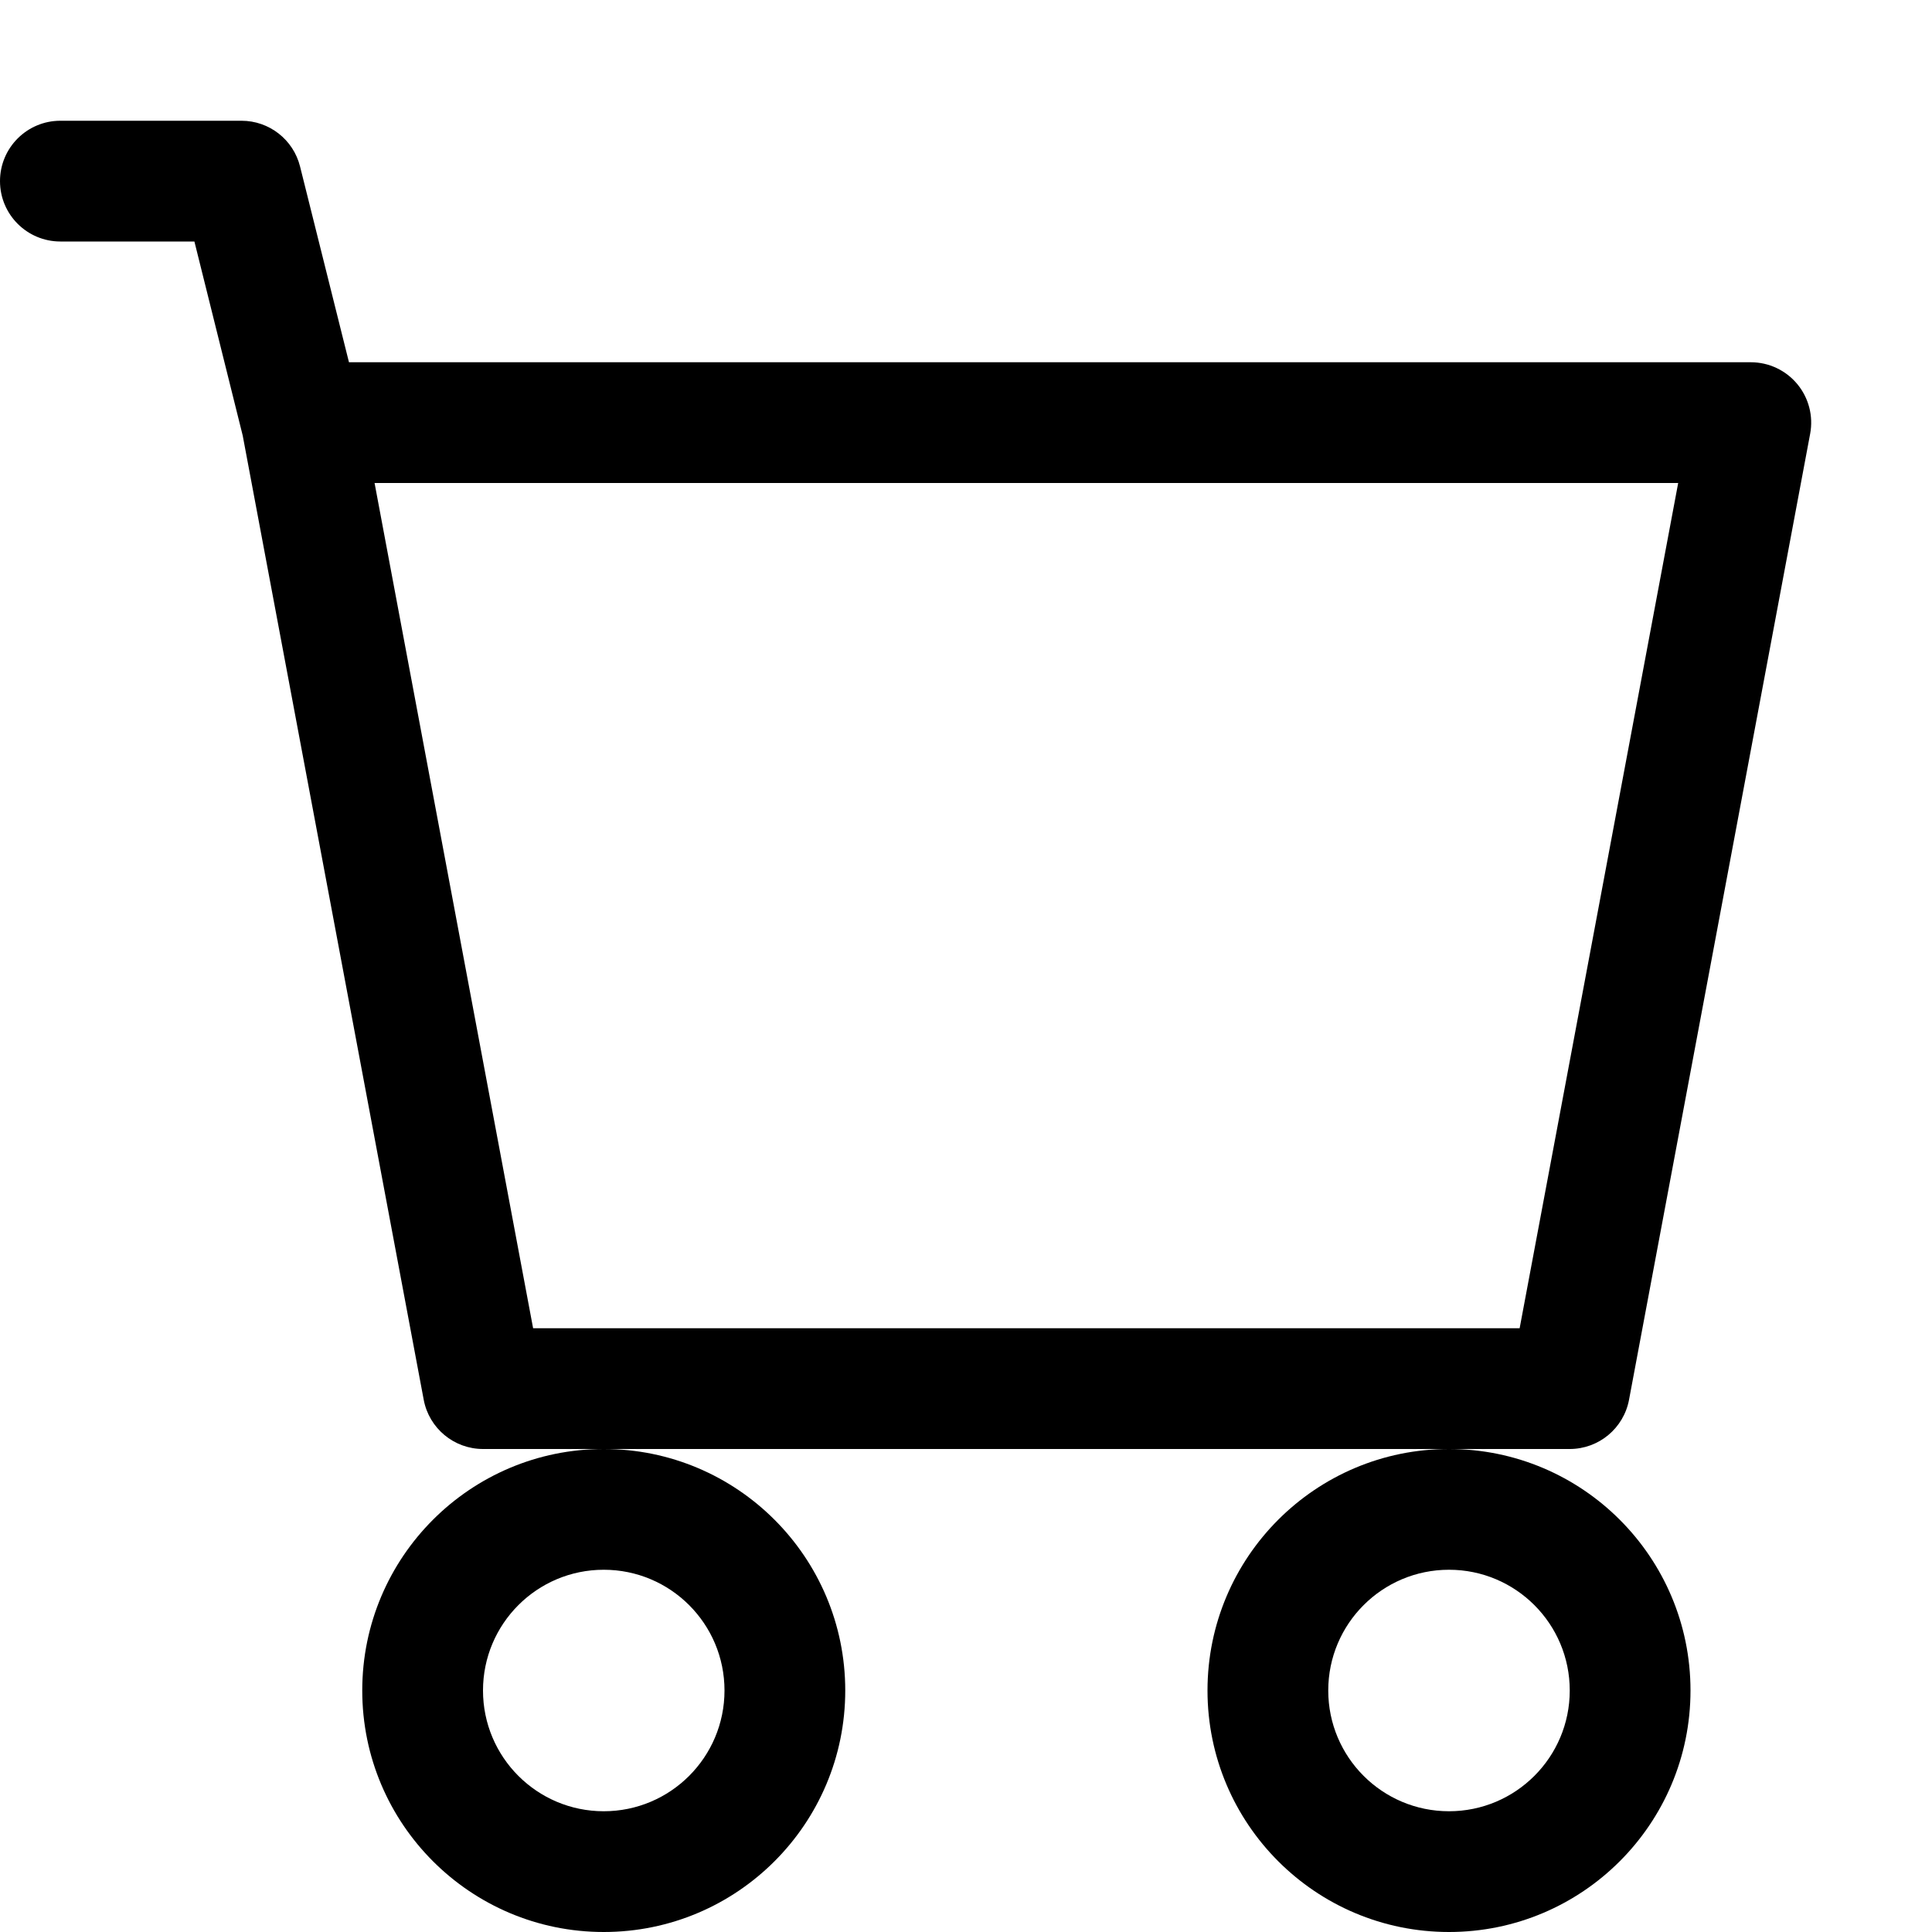
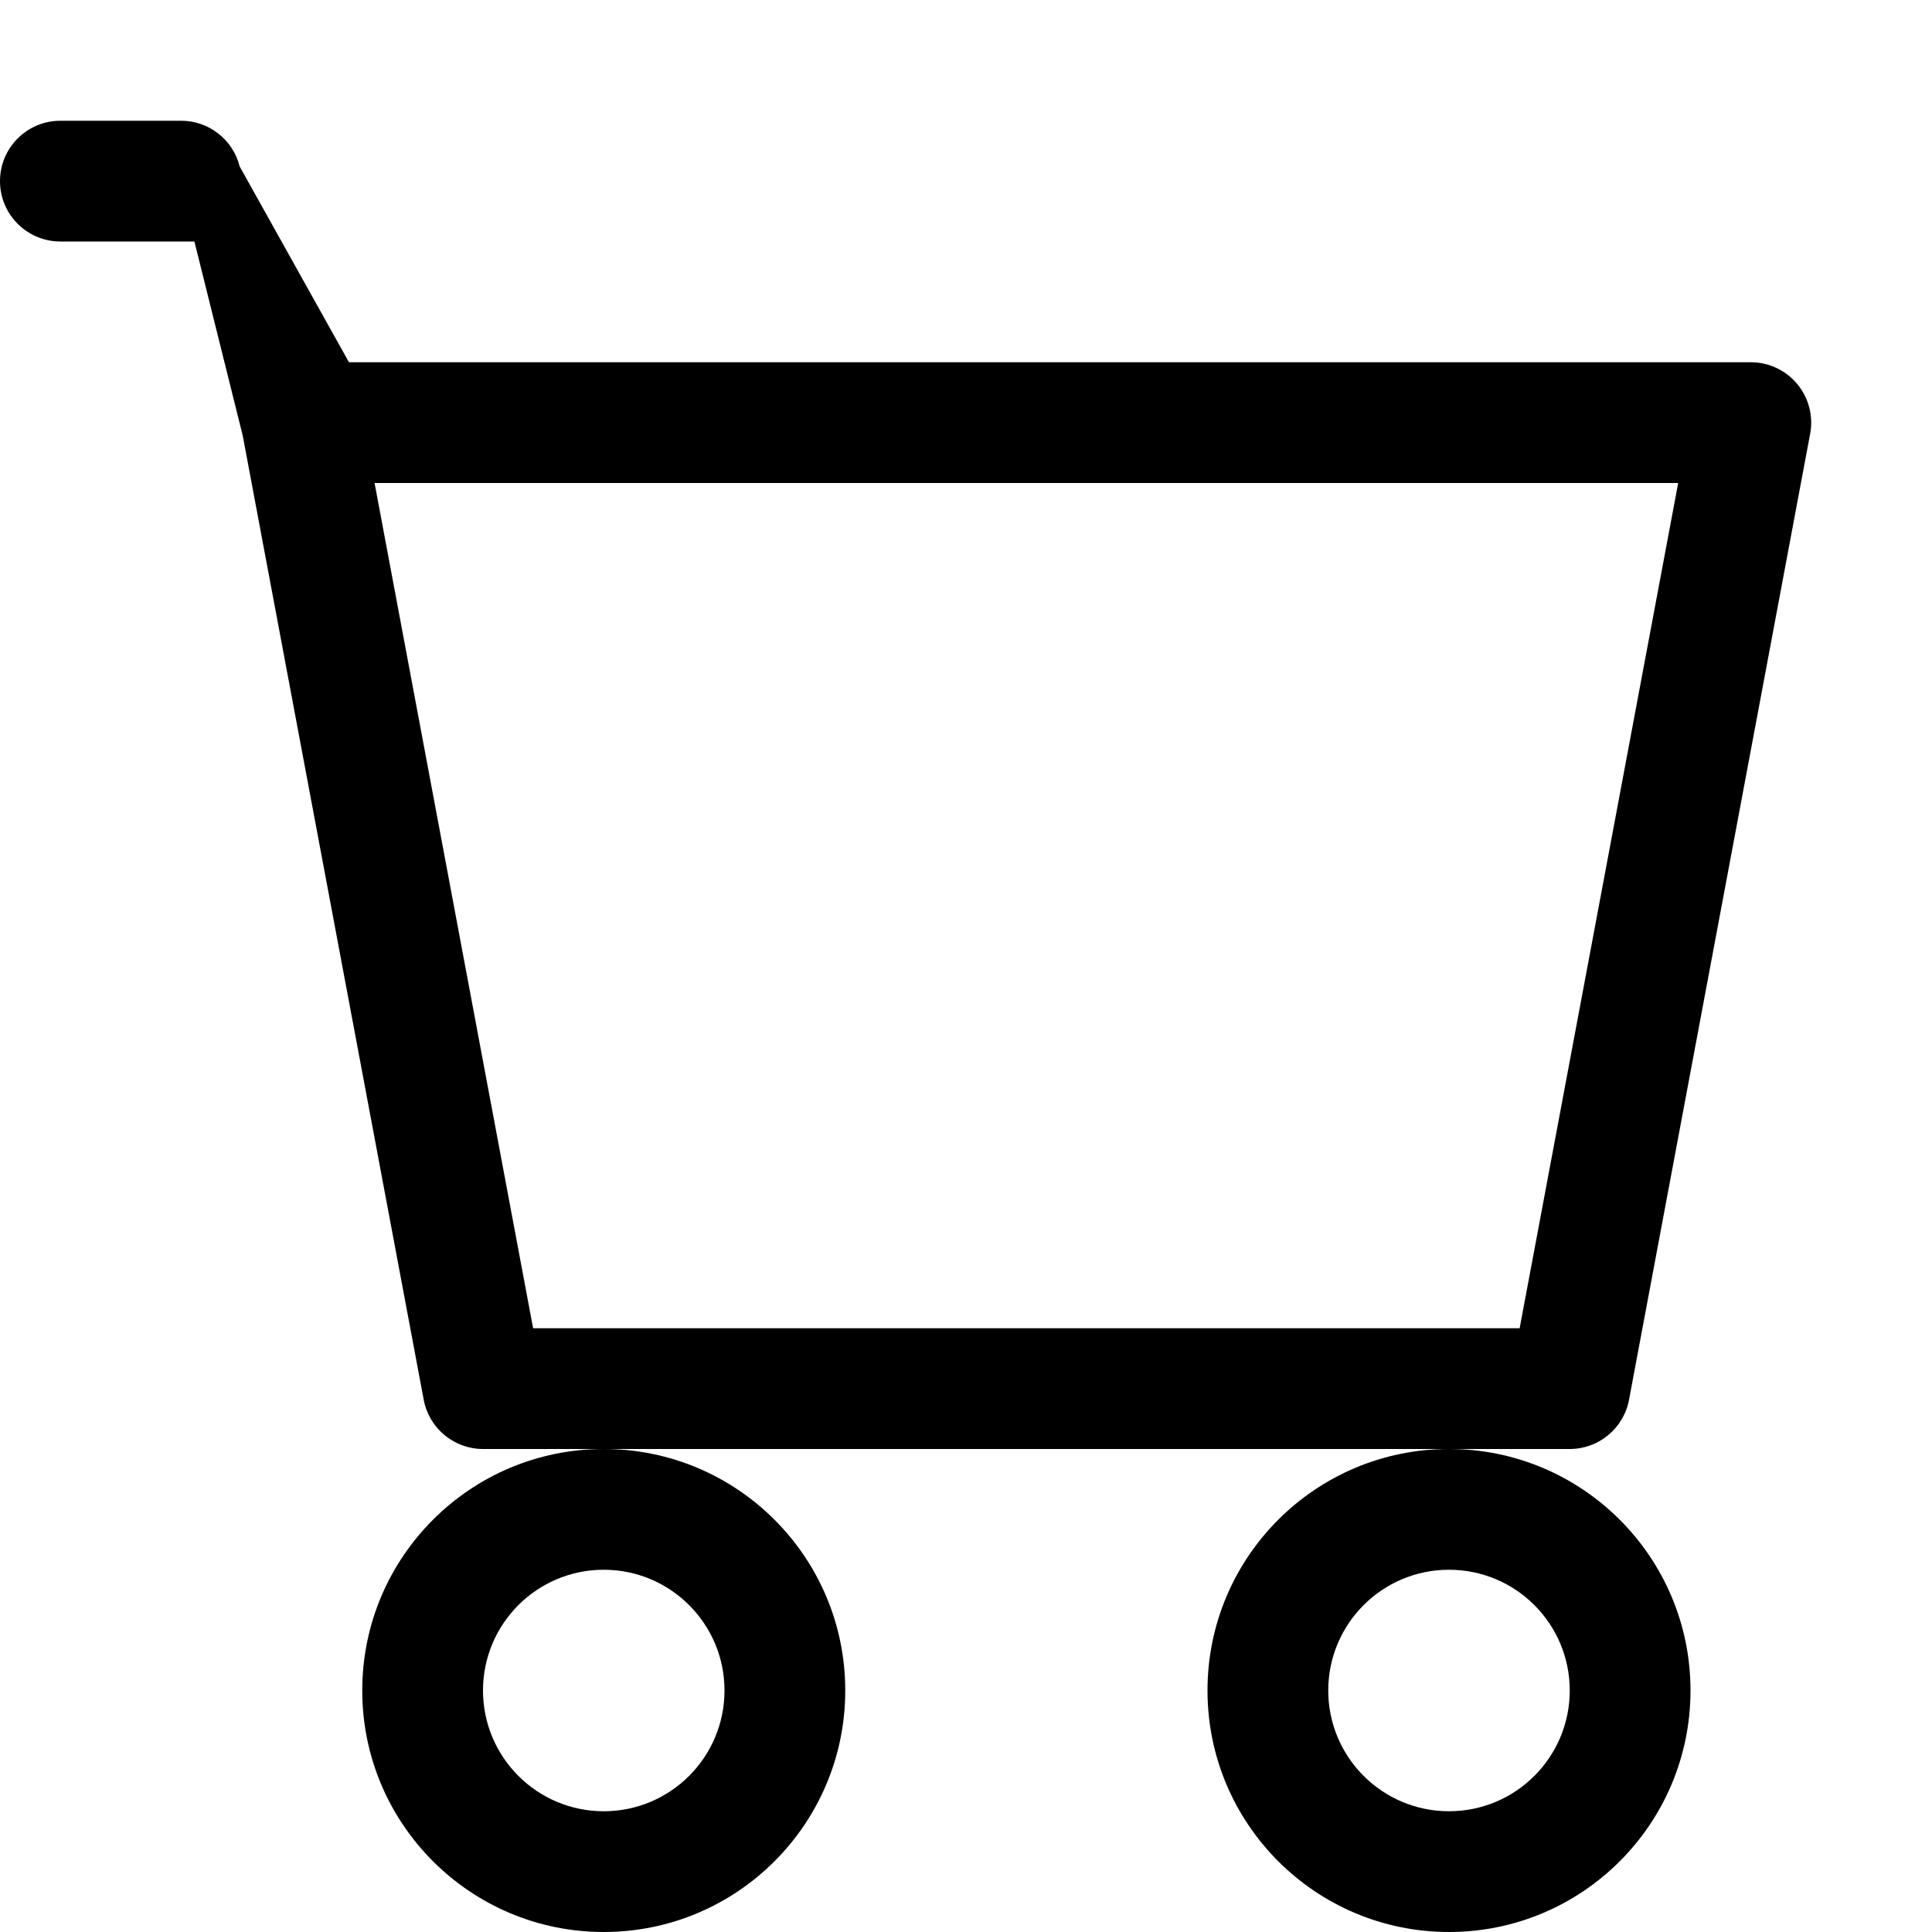
<svg xmlns="http://www.w3.org/2000/svg" width="16" height="16" fill="currentColor" class="bi bi-cart" viewBox="0 0 16 16">
-   <path d="M0 1.5A.5.5 0 0 1 .5 1H2a.5.5 0 0 1 .485.379L2.89 3H14.5a.5.5 0 0 1 .491.592l-1.5 8A.5.5 0 0 1 13 12H4a.5.5 0 0 1-.491-.408L2.01 3.607 1.61 2H.5a.5.5 0 0 1-.5-.5zM3.102 4l1.313 7h8.17l1.313-7H3.102zM5 12a2 2 0 1 0 0 4 2 2 0 0 0 0-4zm7 0a2 2 0 1 0 0 4 2 2 0 0 0 0-4zm-7 1a1 1 0 1 1 0 2 1 1 0 0 1 0-2zm7 0a1 1 0 1 1 0 2 1 1 0 0 1 0-2z" />
+   <path d="M0 1.5A.5.5 0 0 1 .5 1h1a.5.5 0 0 1 .485.379L2.89 3H14.5a.5.5 0 0 1 .491.592l-1.5 8A.5.5 0 0 1 13 12H4a.5.5 0 0 1-.491-.408L2.01 3.607 1.61 2H.5a.5.5 0 0 1-.5-.5zM3.102 4l1.313 7h8.17l1.313-7h2.102zM5 12a2 2 0 1 0 0 4 2 2 0 0 0 0-4zm7 0a2 2 0 1 0 0 4 2 2 0 0 0 0-4zm-7 1a1 1 0 1 1 0 2 1 1 0 0 1 0-2zm7 0a1 1 0 1 1 0 2 1 1 0 0 1 0-2z" />
</svg>
